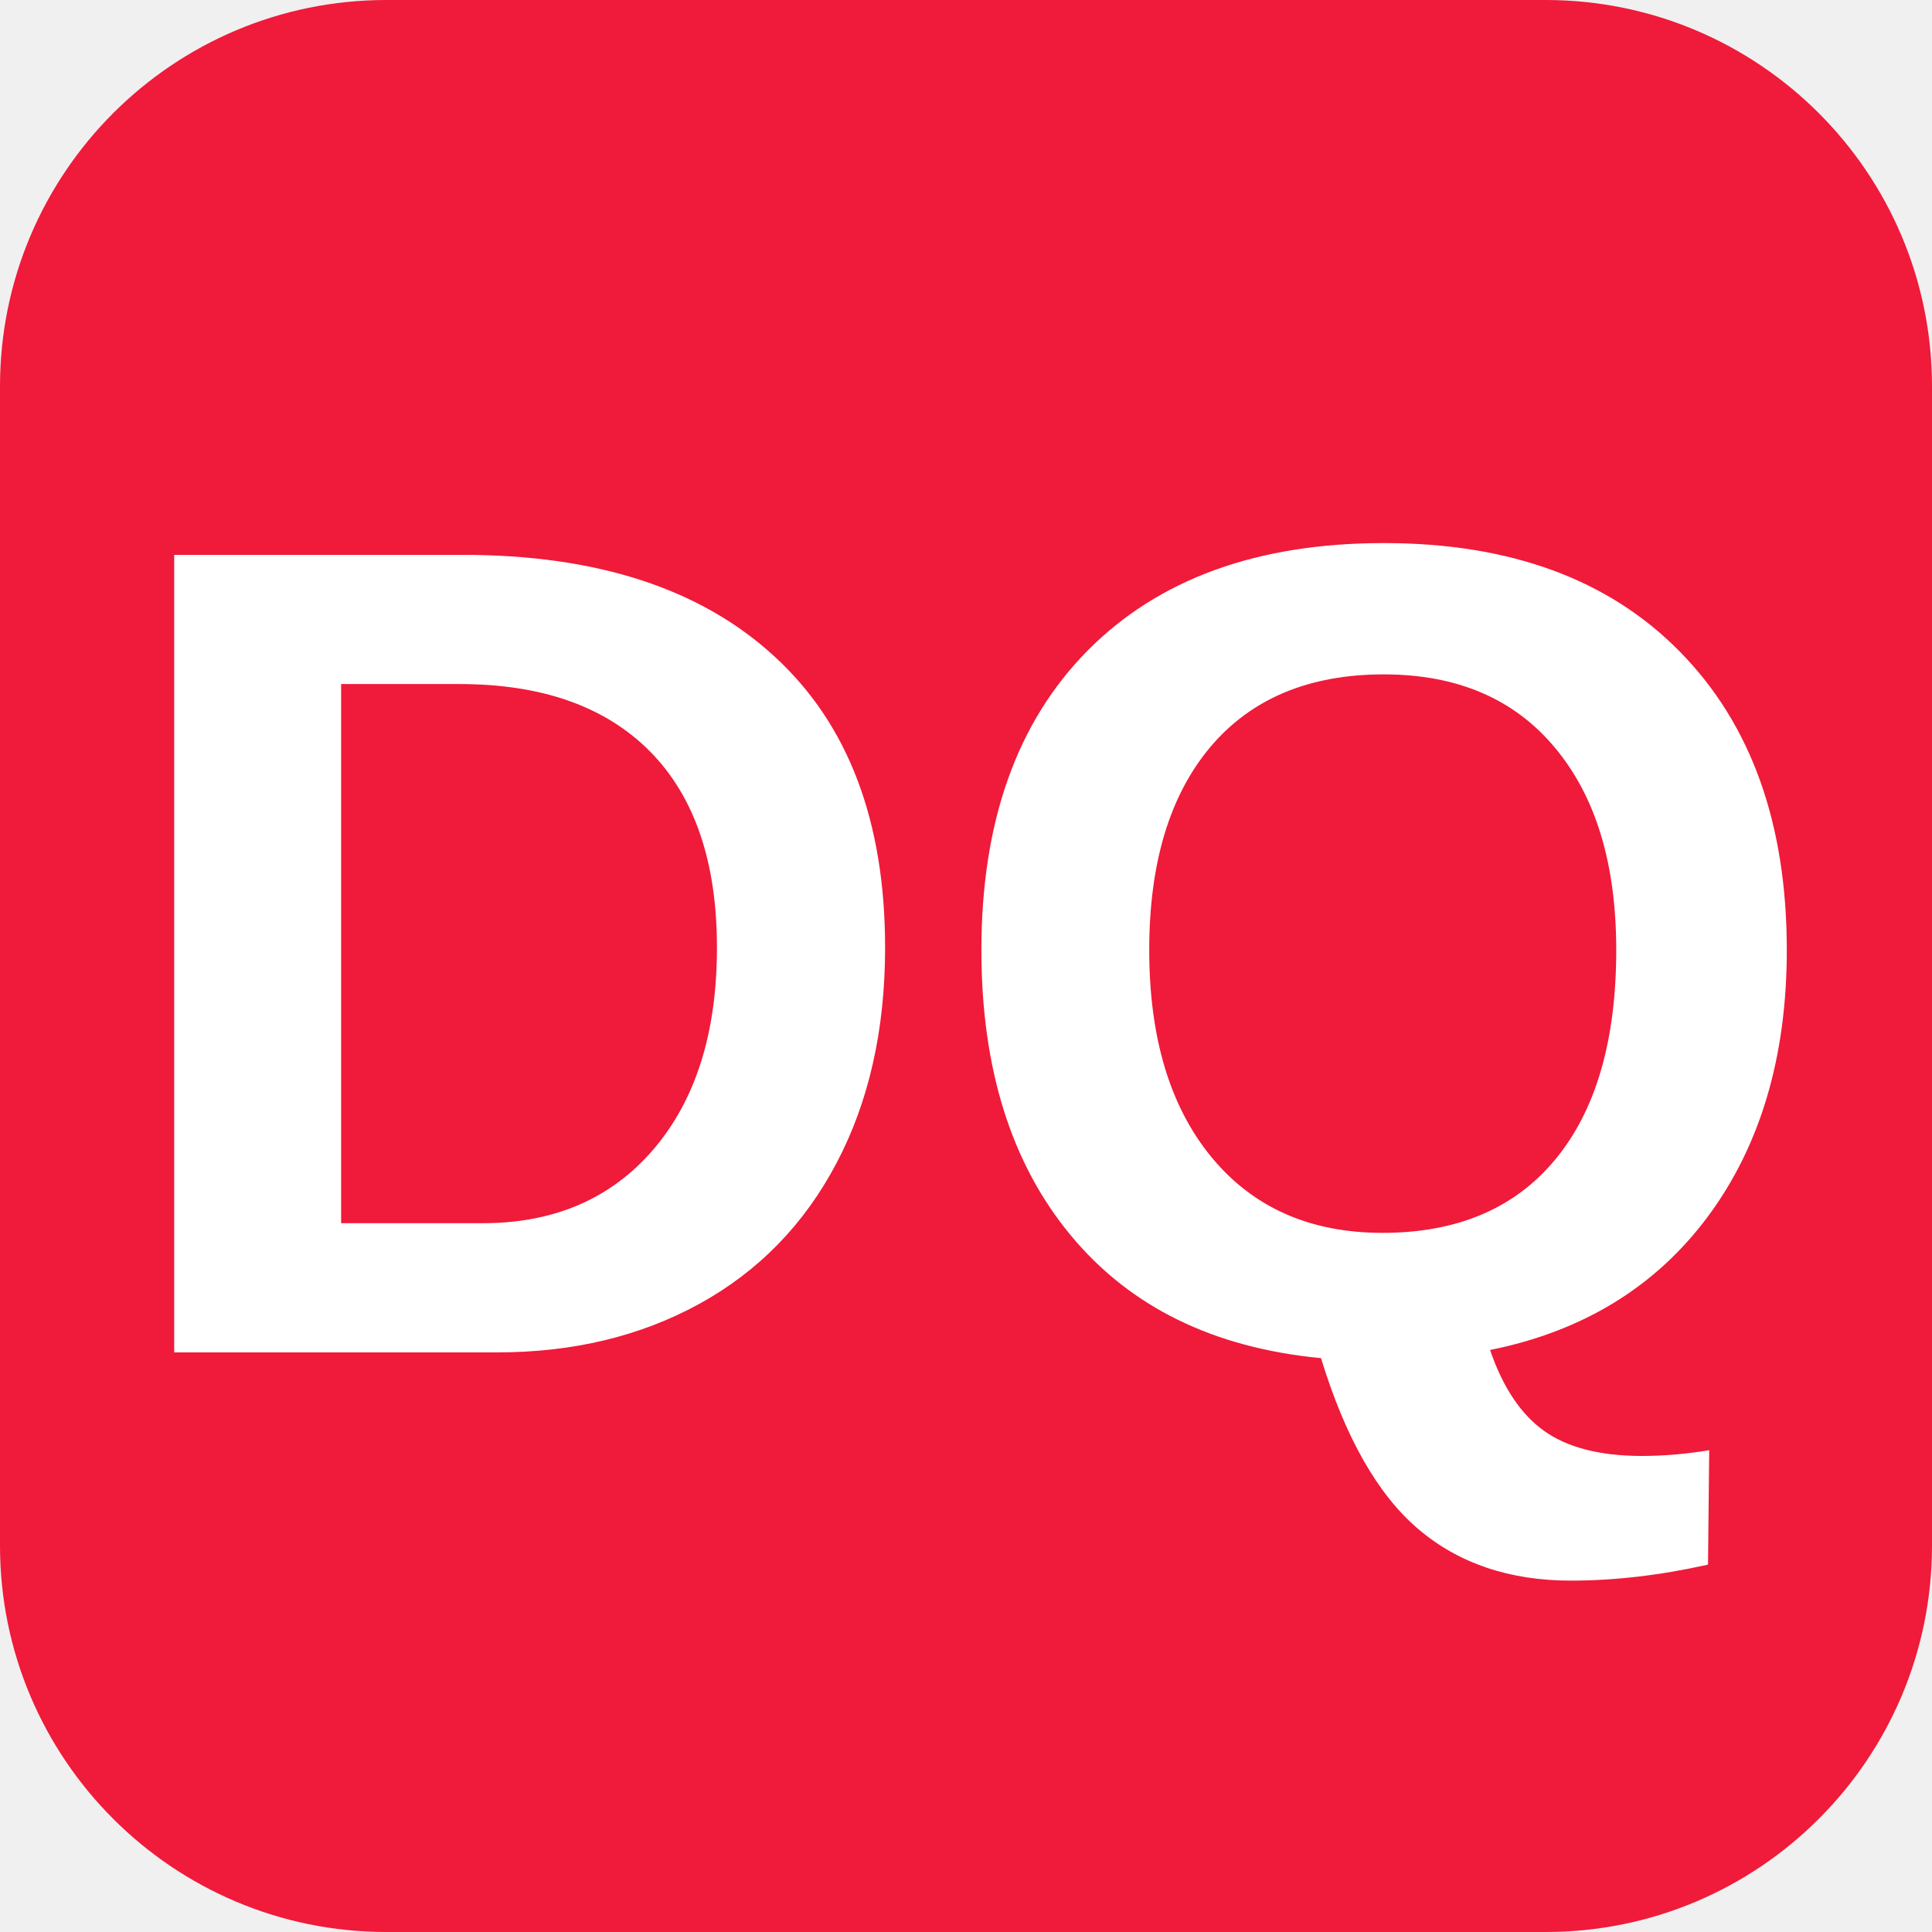
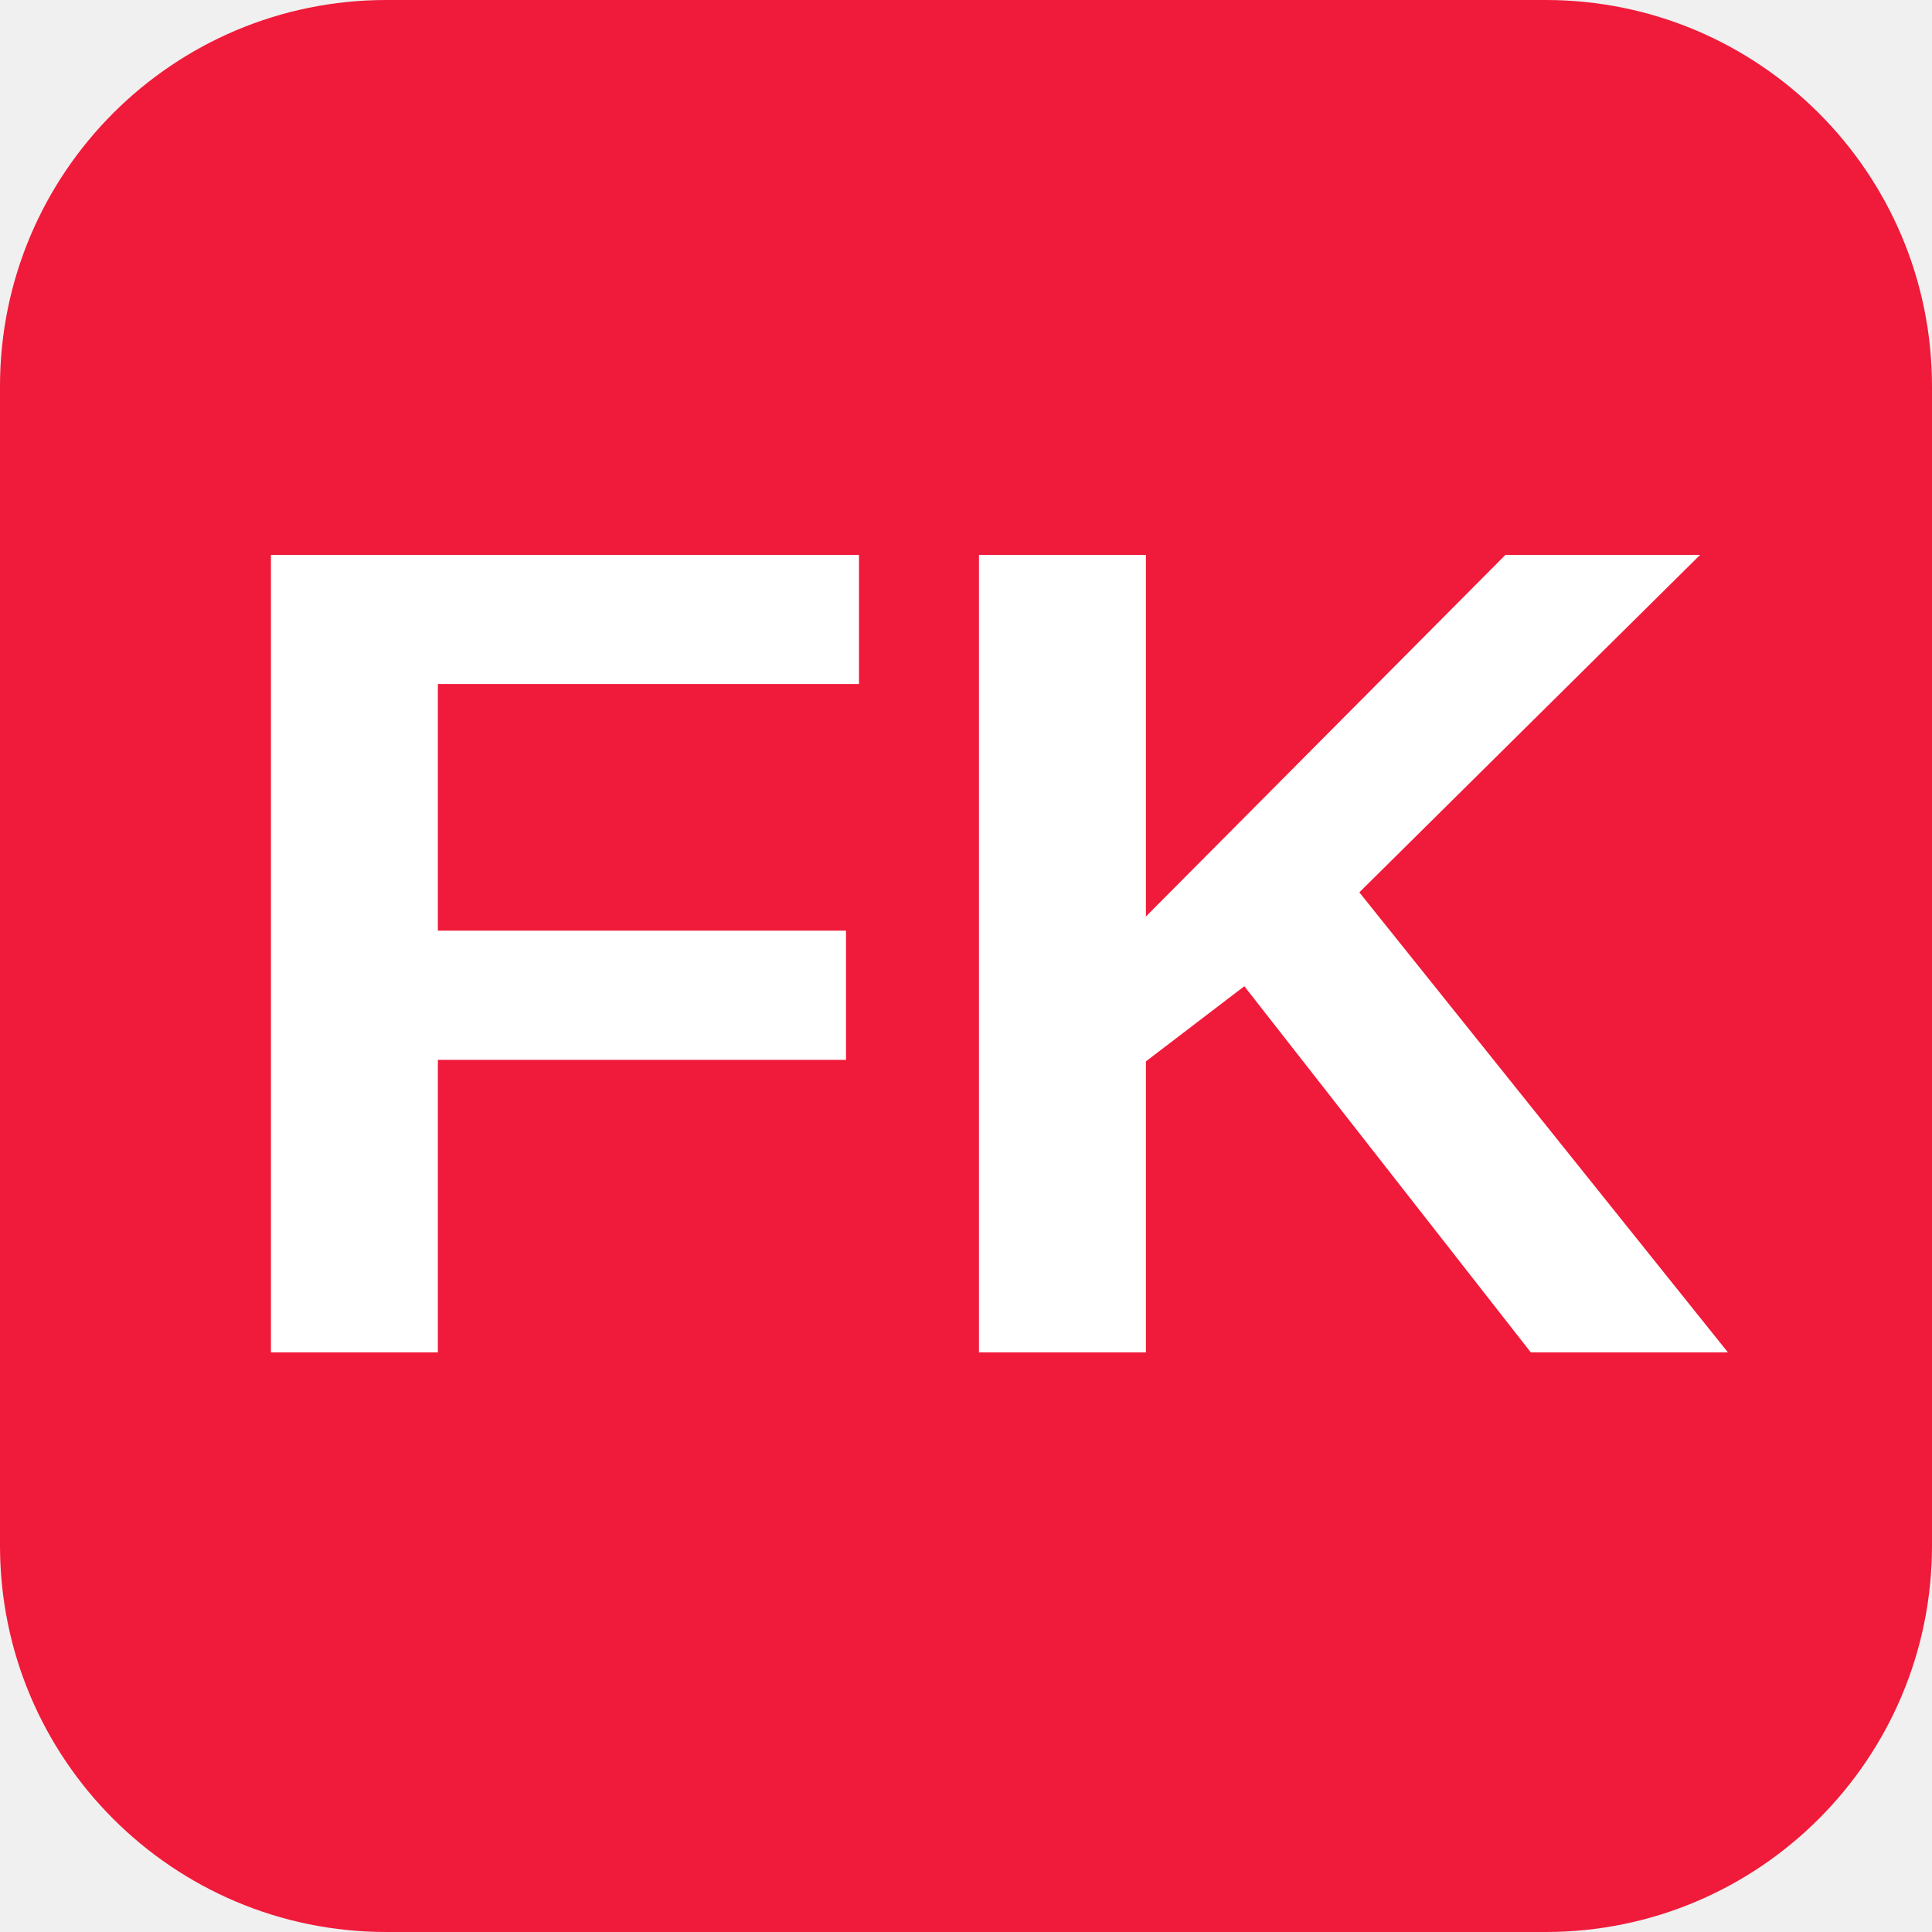
<svg xmlns="http://www.w3.org/2000/svg" viewBox="0 0 100 100">
  <rect width="100" height="100" rx="20" fill="#F01A3A" />
-   <text x="50" y="70" font-family="Arial, sans-serif" font-size="60" font-weight="bold" text-anchor="middle" fill="#ffffff">DQ</text>
+   <text x="50" y="70" font-family="Arial, sans-serif" font-size="60" font-weight="bold" text-anchor="middle" fill="#ffffff">FK</text>
</svg>
